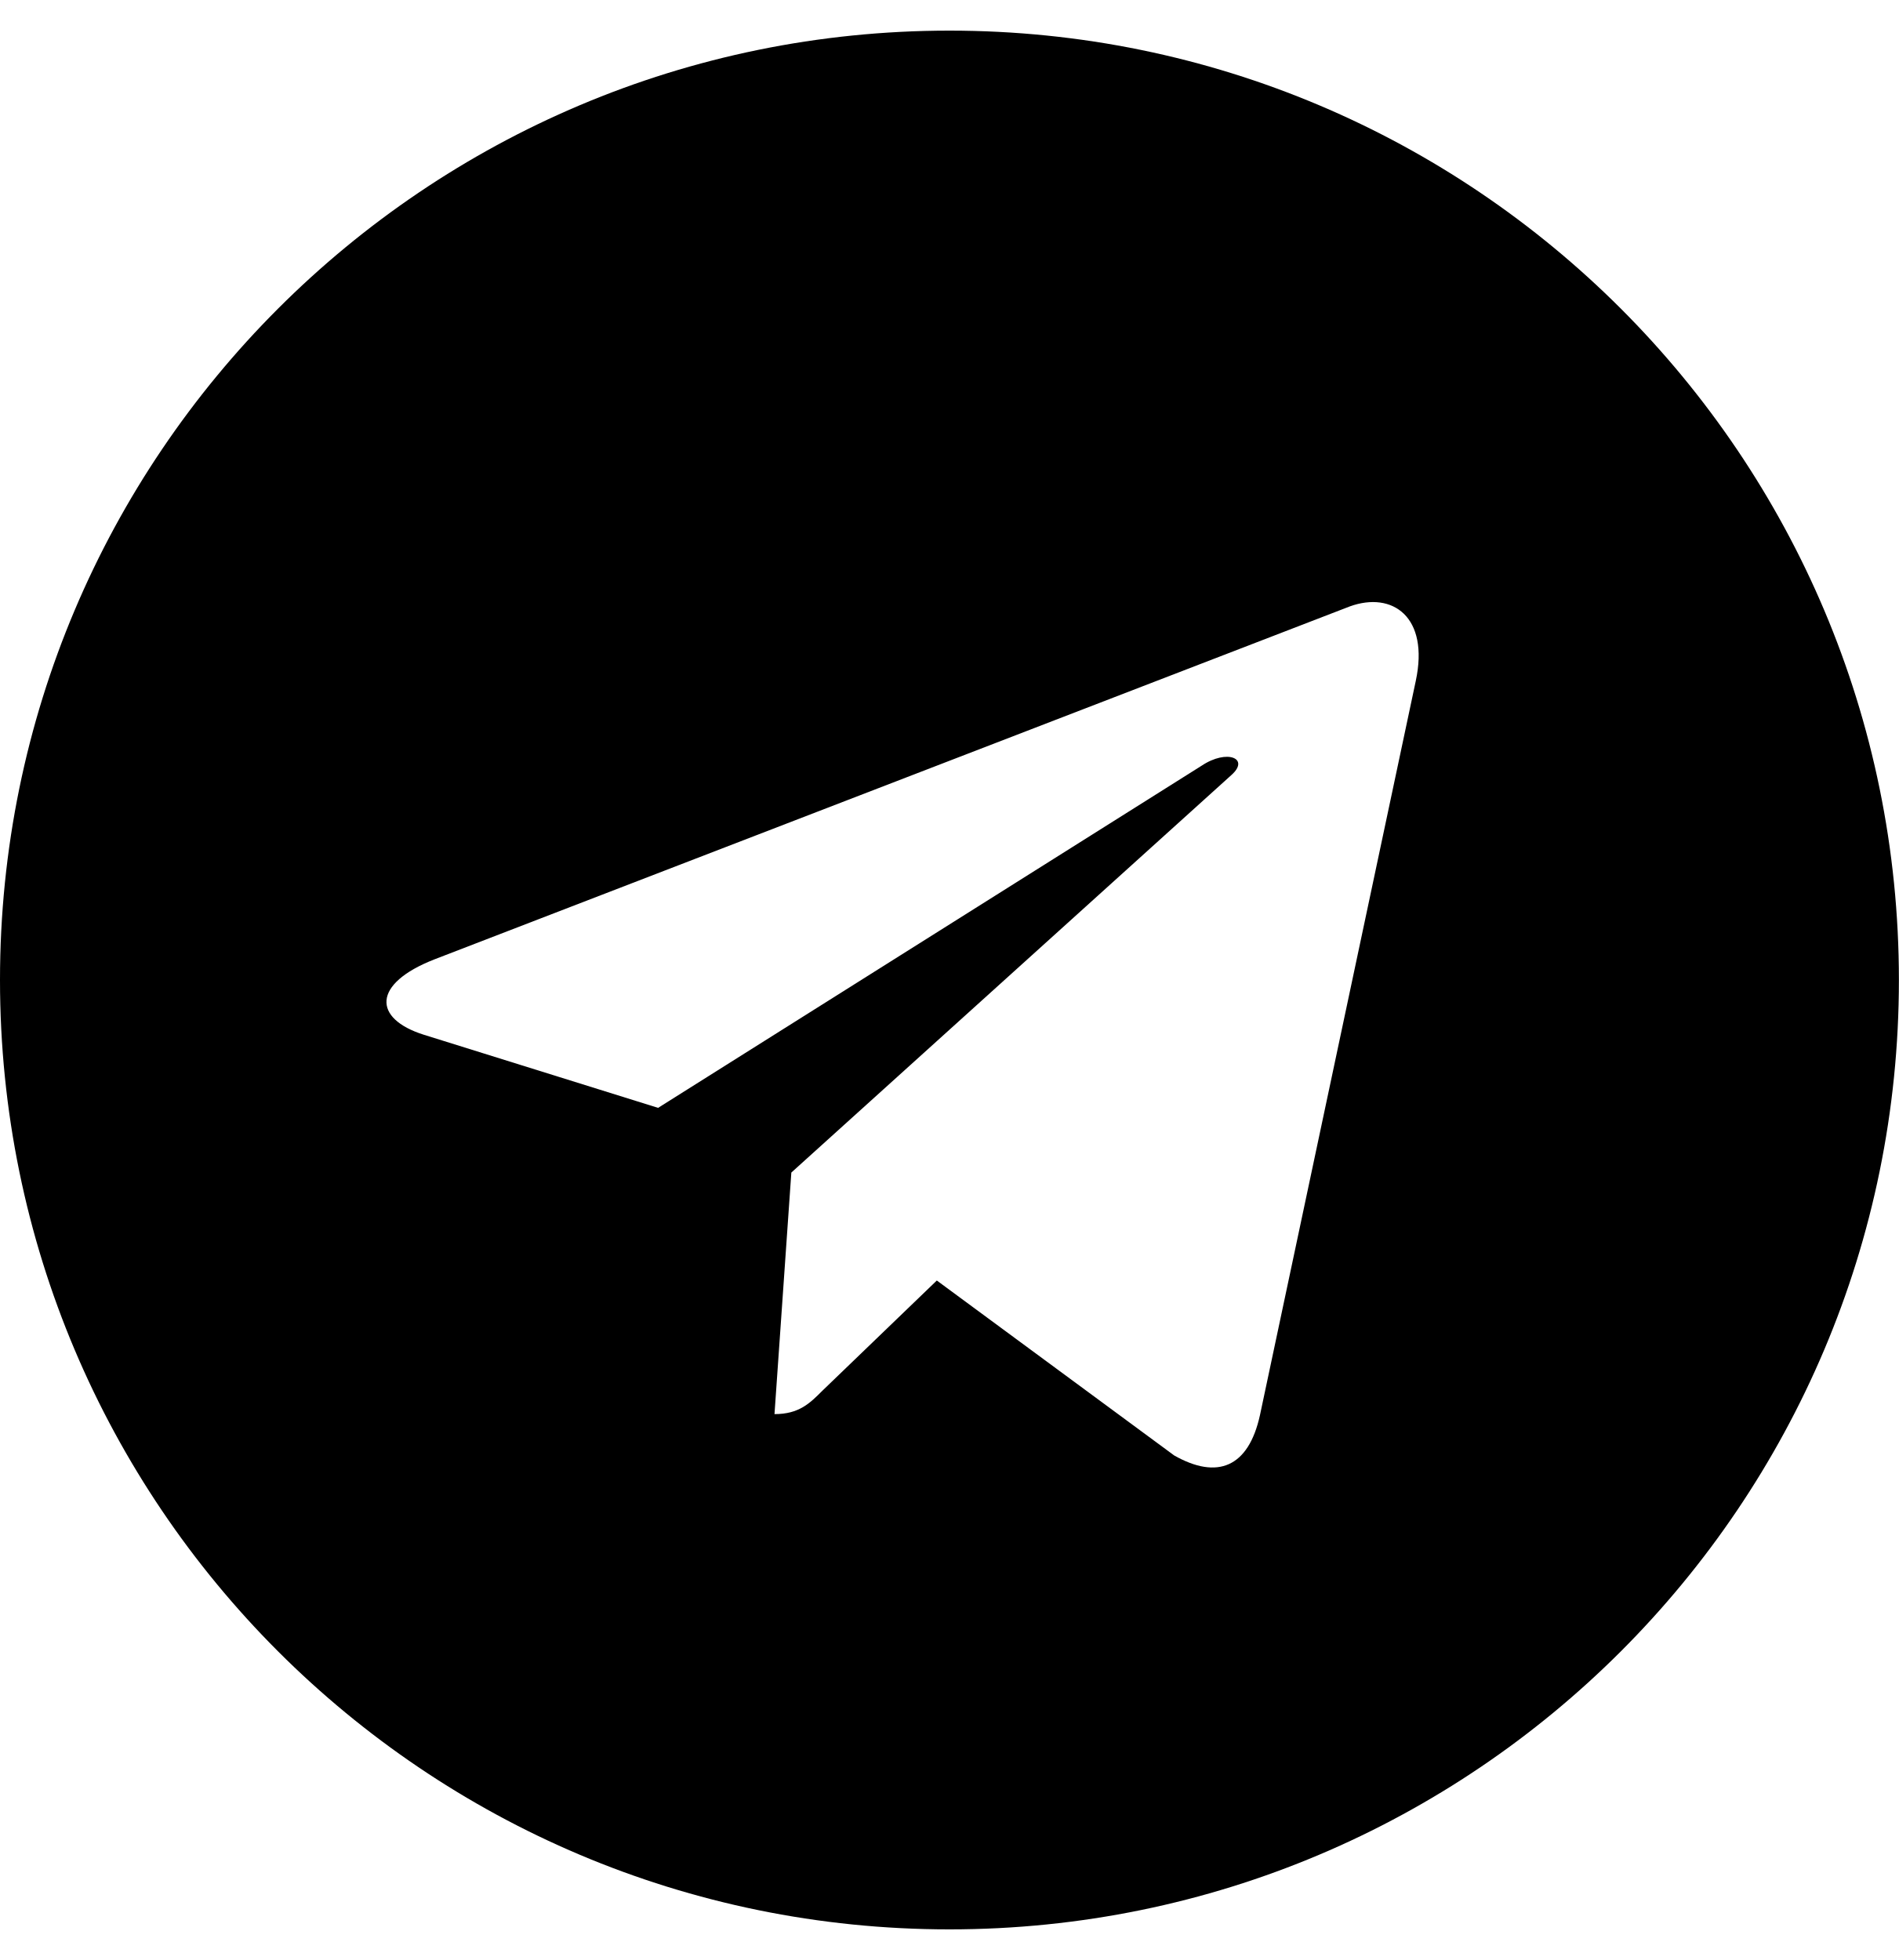
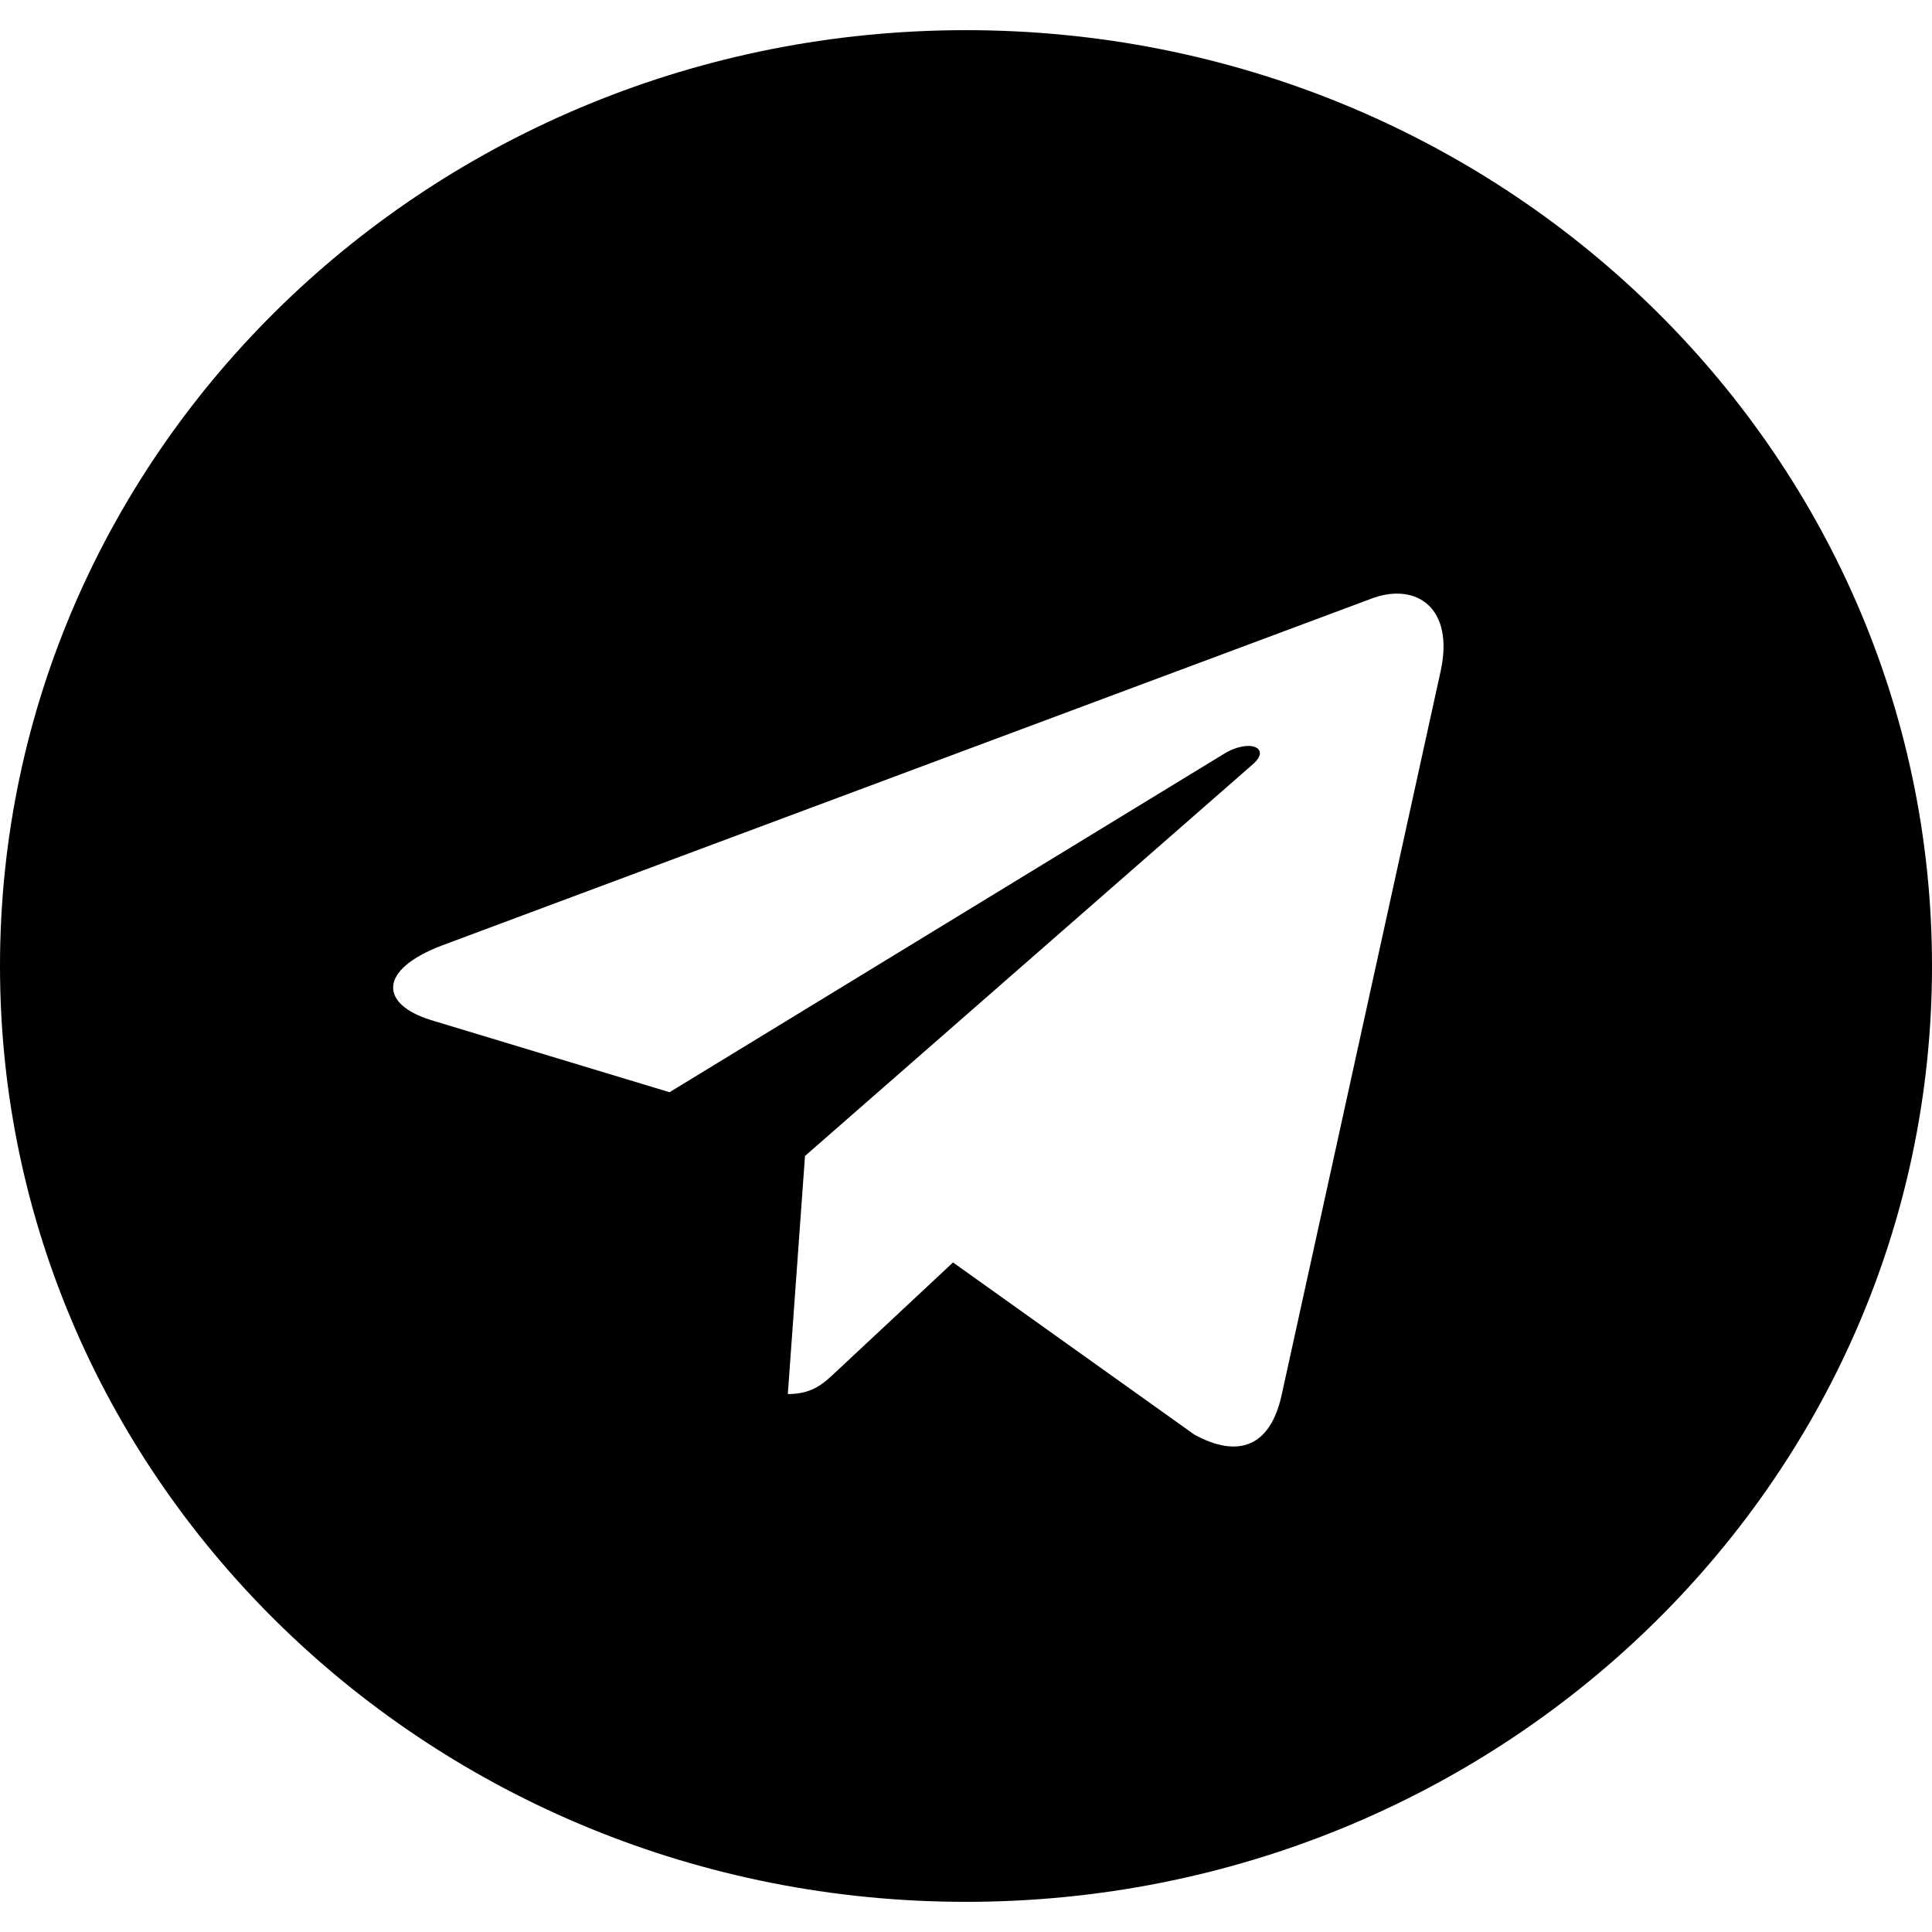
- <svg xmlns="http://www.w3.org/2000/svg" viewBox="0 0 496 512">
-   <path d="M248 8C111 8 0 119 0 256s111 248 248 248 248-111 248-248S385 8 248 8zm121.8 169.9l-40.7 191.8c-3 13.6-11.1 16.9-22.4 10.5l-62-45.7-29.9 28.8c-3.3 3.3-6.1 6.1-12.5 6.1l4.4-63.1 114.9-103.8c5-4.4-1.1-6.9-7.7-2.5l-142 89.4-61.2-19.1c-13.3-4.2-13.6-13.3 2.8-19.7l239.1-92.2c11.1-4 20.8 2.7 17.2 19.5z" />
+ <svg xmlns="http://www.w3.org/2000/svg" width="18pt" height="18pt" viewBox="0 0 18 18" version="1.1">
+   <g id="surface1">
+     <path style=" stroke:none;fill-rule:nonzero;fill:rgb(0%,0%,0%);fill-opacity:1;" d="M 9 0.281 C 4.027 0.281 0 4.184 0 9 C 0 13.816 4.027 17.719 9 17.719 C 13.973 17.719 18 13.816 18 9 C 18 4.184 13.973 0.281 9 0.281 Z M 13.422 6.254 L 11.941 12.996 C 11.836 13.477 11.539 13.59 11.129 13.367 L 8.879 11.762 L 7.797 12.773 C 7.676 12.887 7.574 12.988 7.34 12.988 L 7.5 10.77 L 11.672 7.121 C 11.852 6.965 11.633 6.875 11.391 7.031 L 6.238 10.176 L 4.016 9.504 C 3.535 9.355 3.523 9.035 4.117 8.809 L 12.797 5.57 C 13.199 5.43 13.551 5.664 13.422 6.254 Z M 13.422 6.254 " />
+   </g>
</svg>
